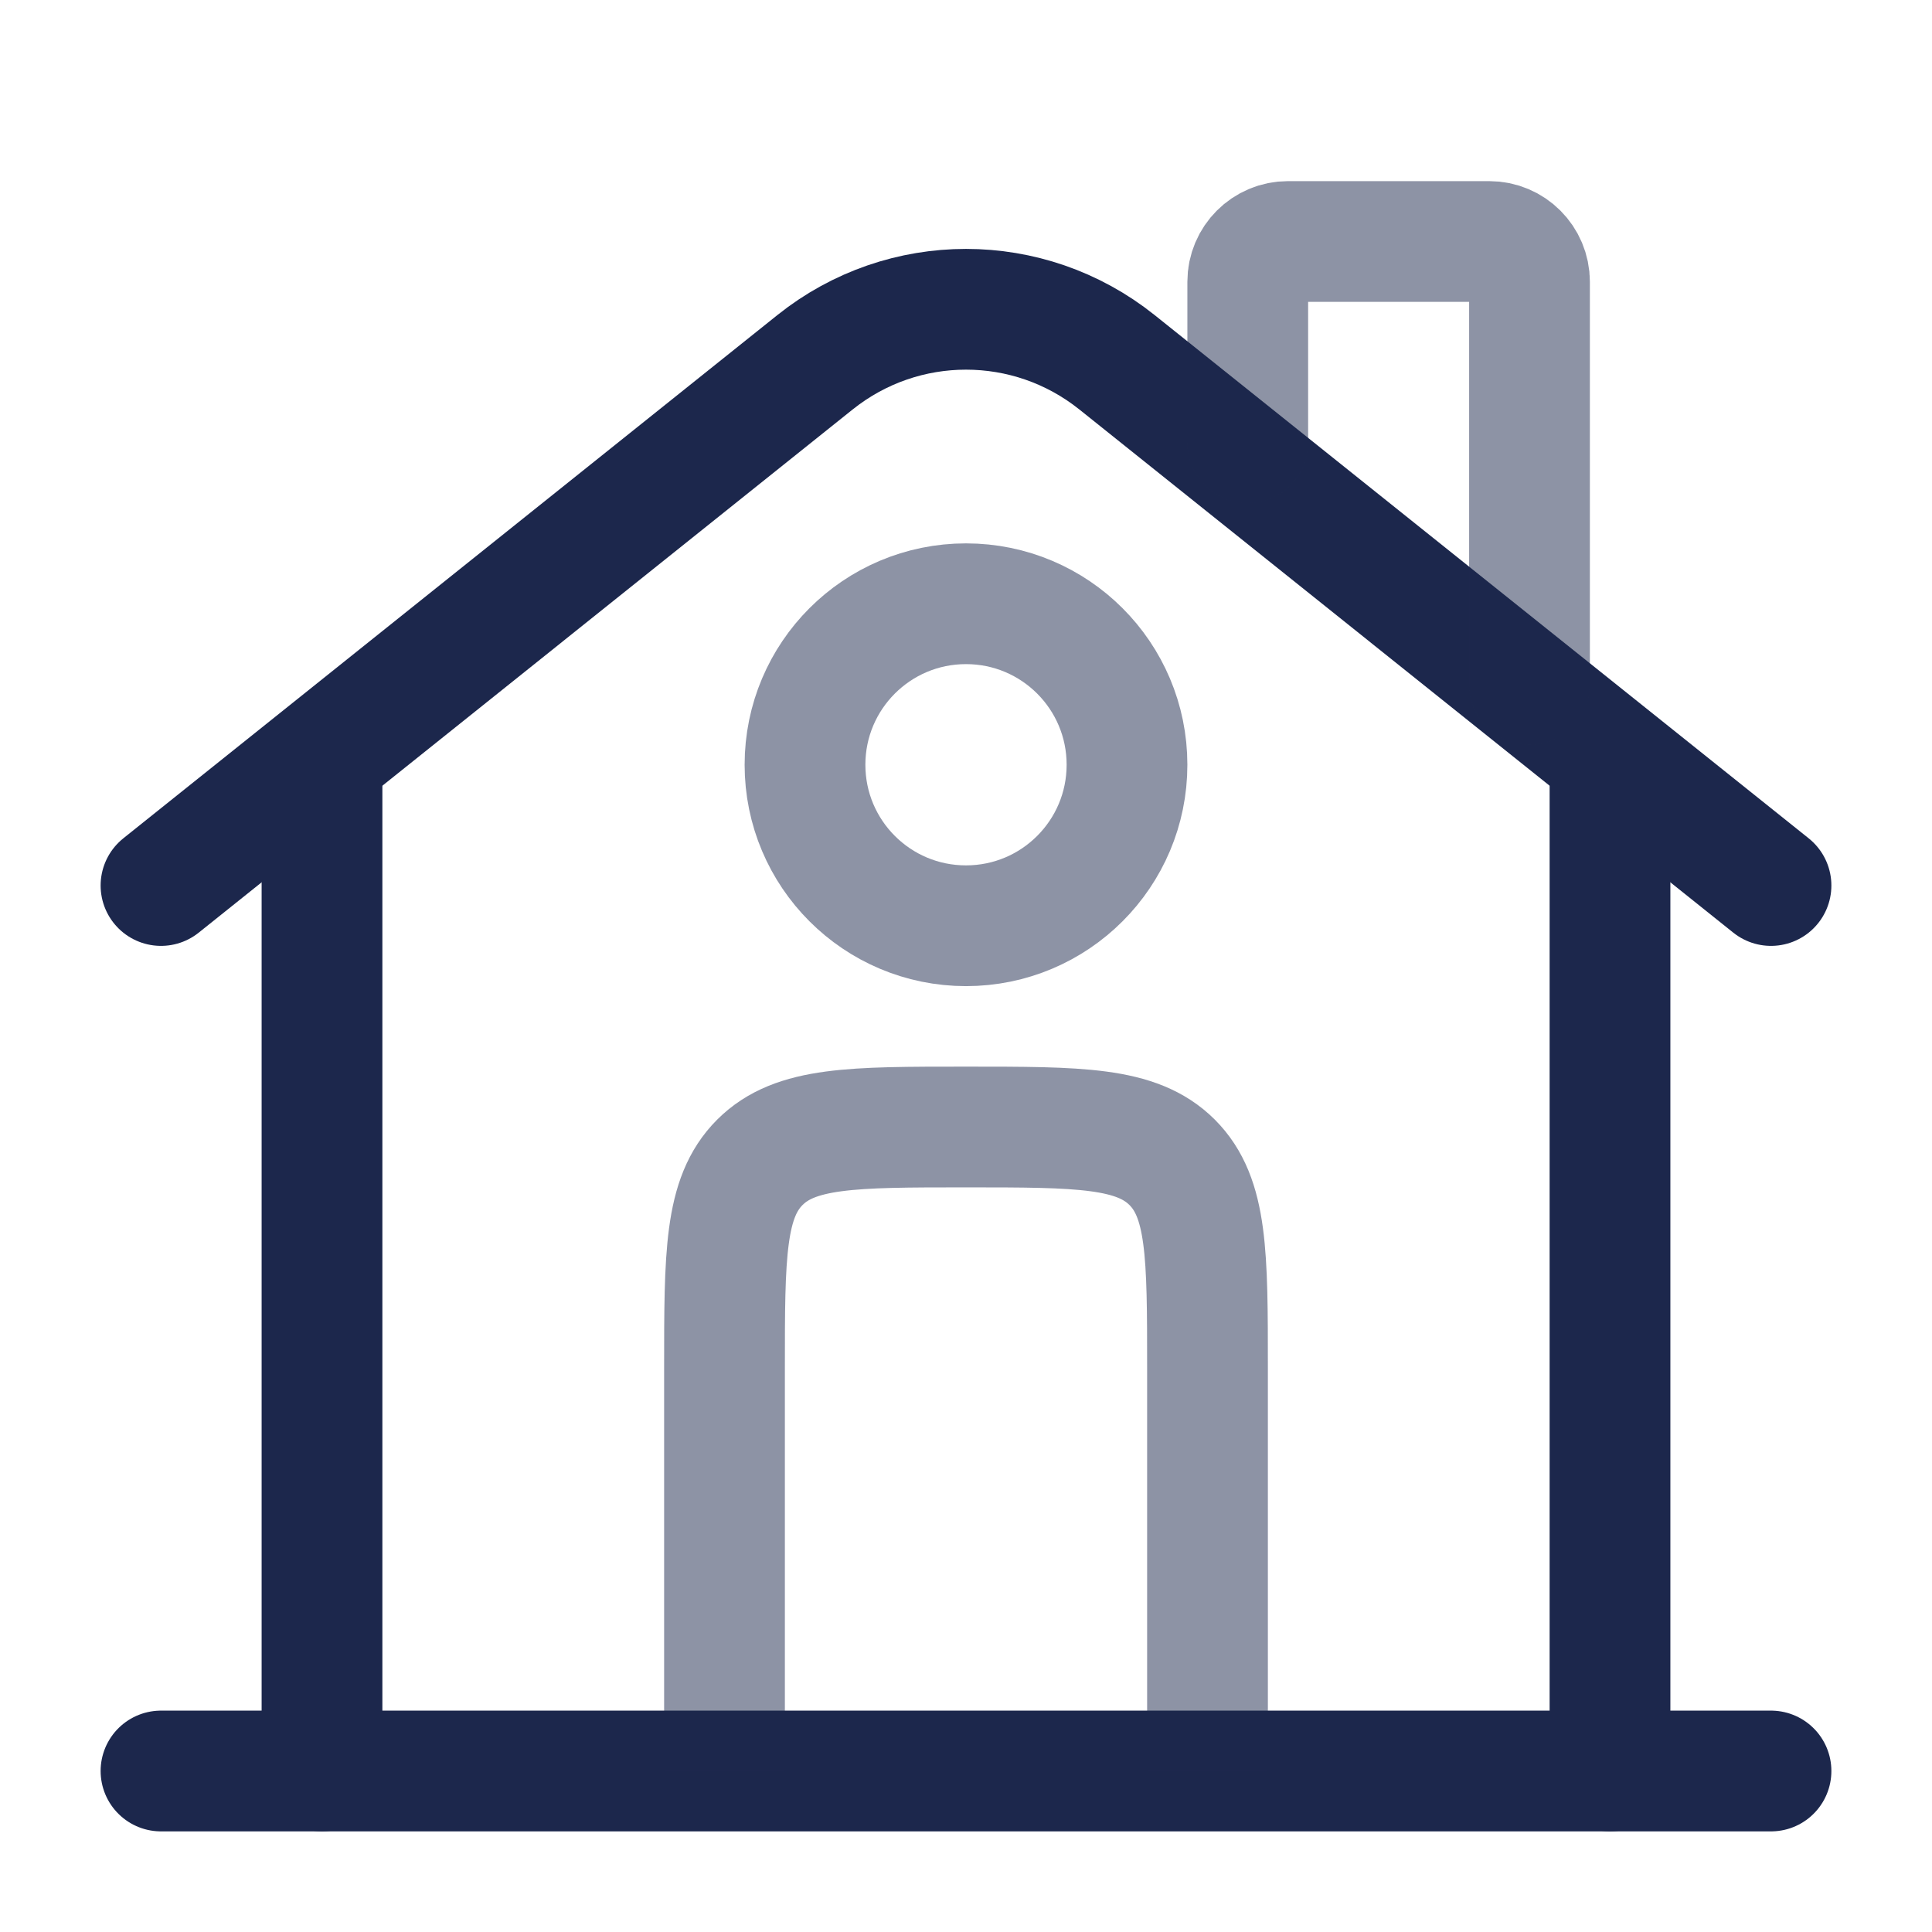
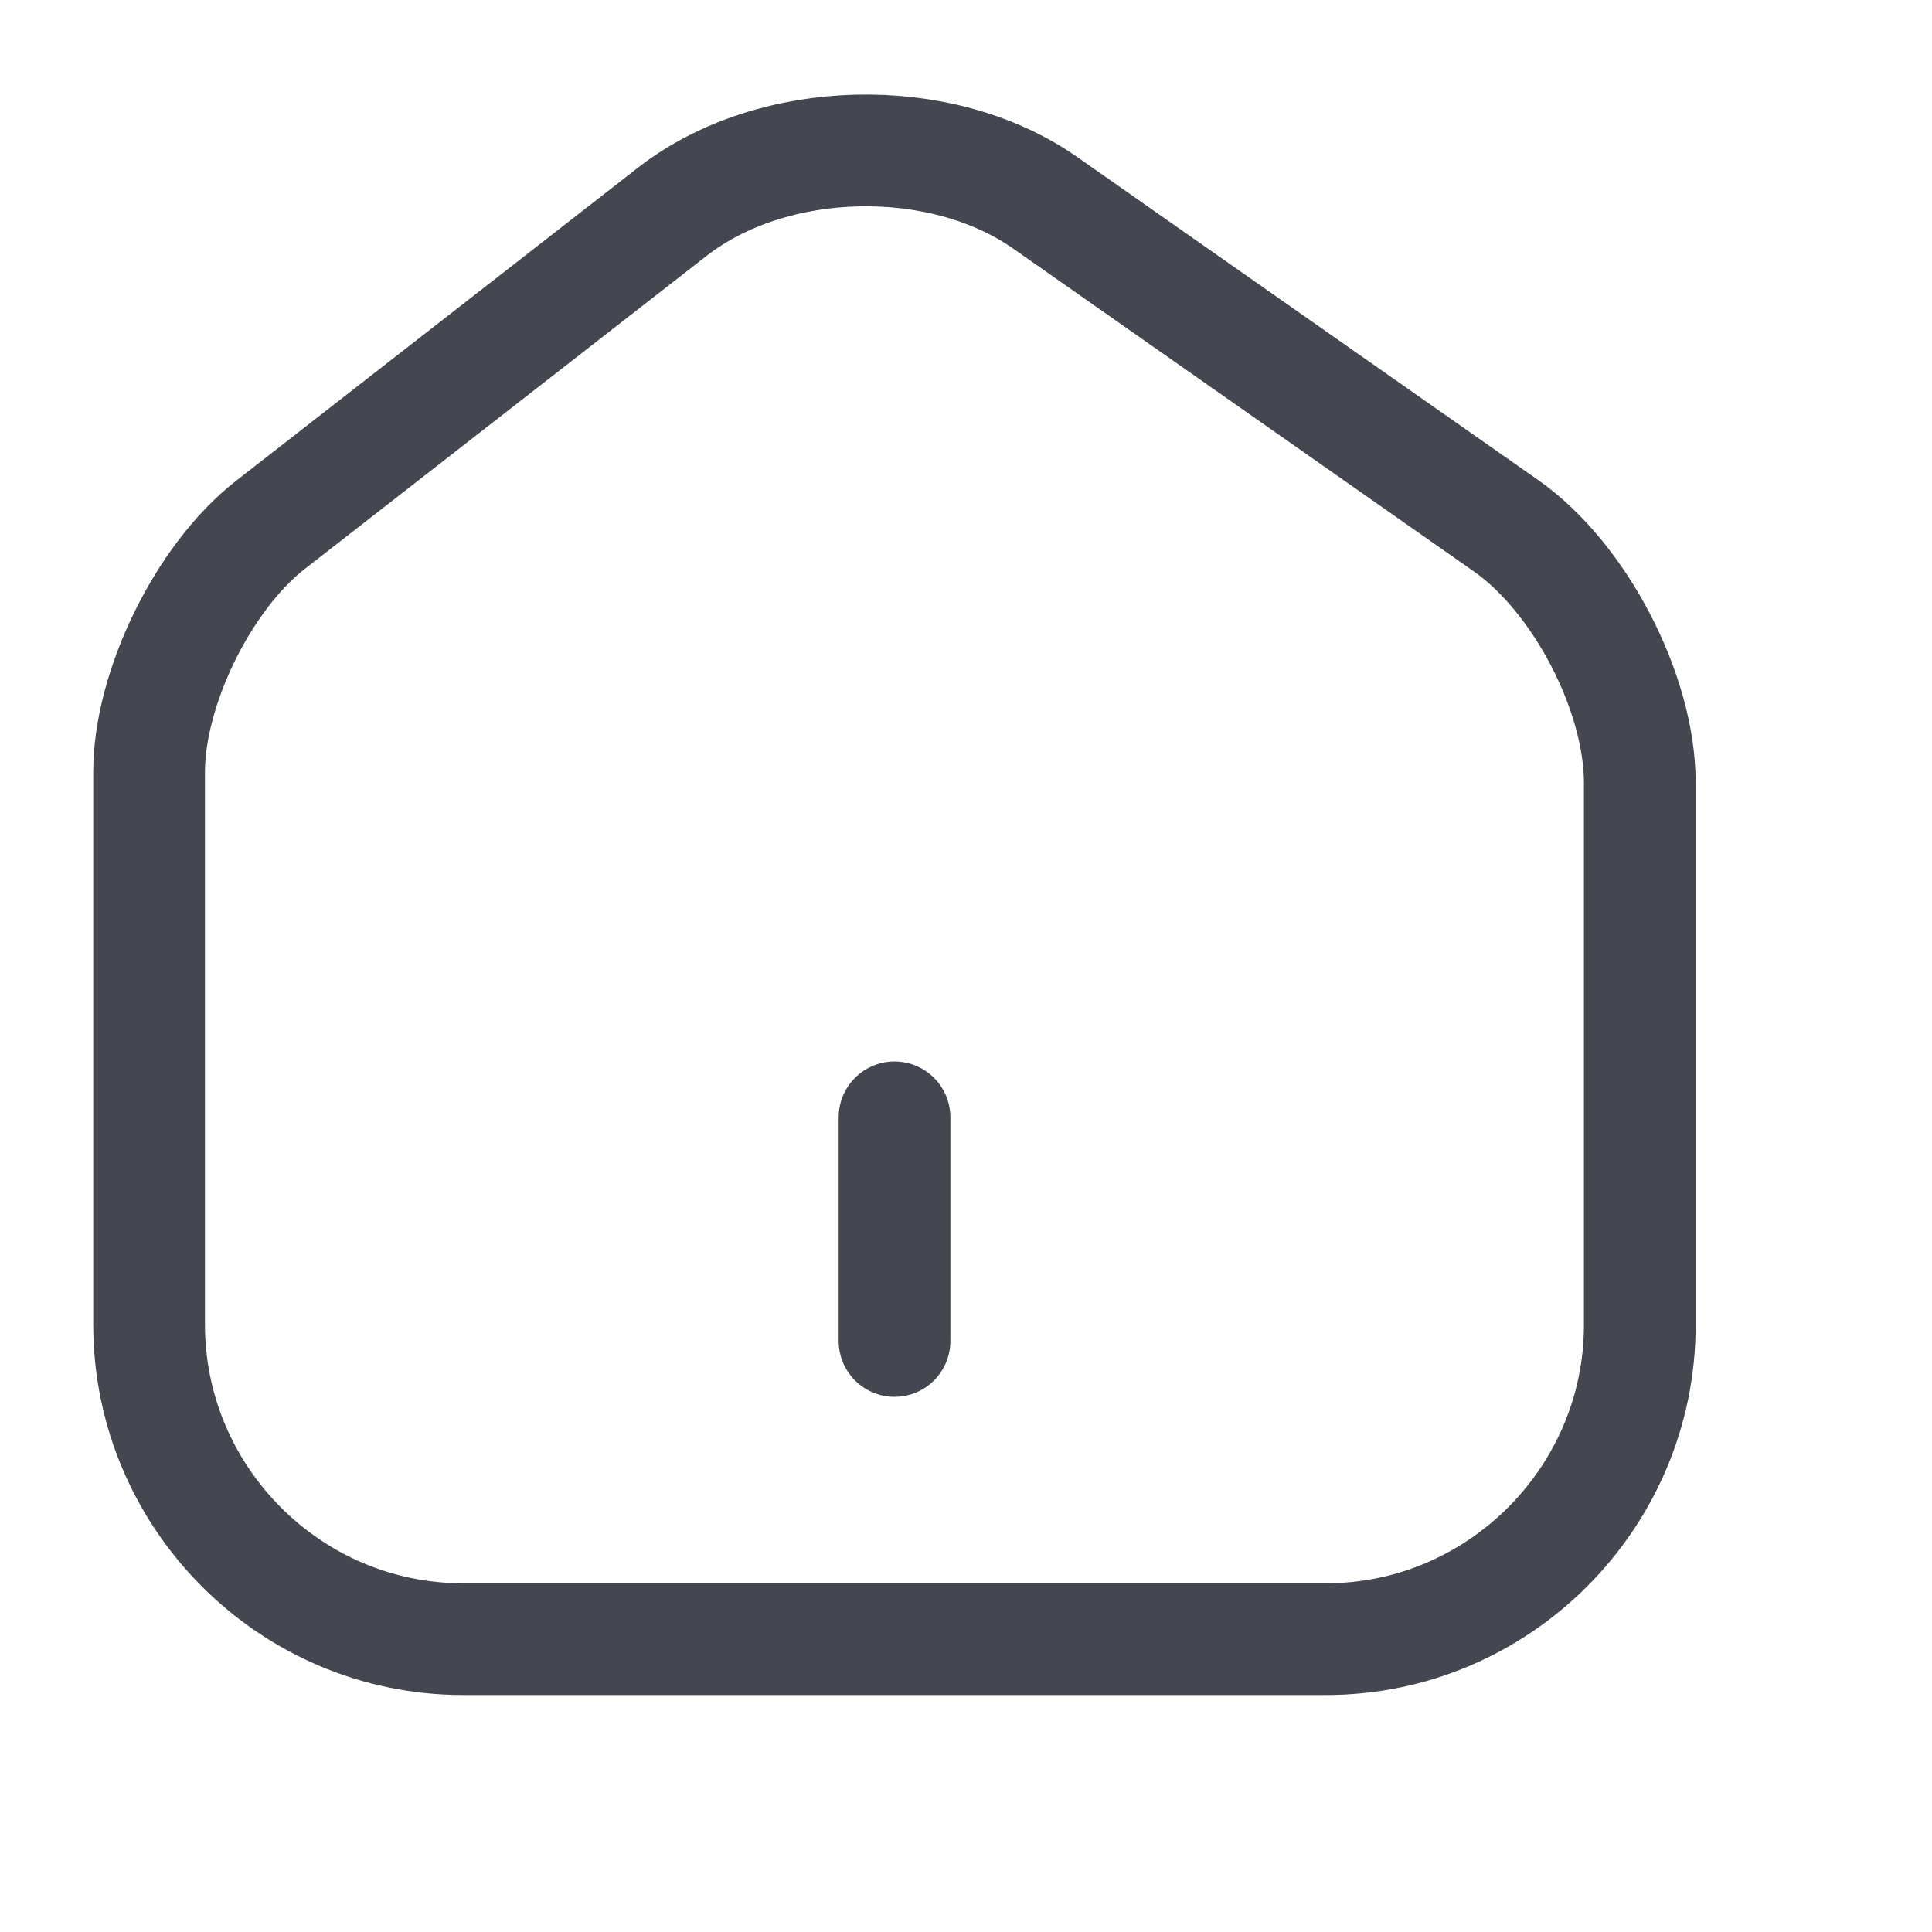
- <svg xmlns="http://www.w3.org/2000/svg" width="800px" height="800px" viewBox="0 0 24 24" fill="none">
-   <path d="M22 22L2 22" stroke="#1C274C" stroke-width="1.5" stroke-linecap="round" />
-   <path d="M2 11L10.126 4.499C11.222 3.623 12.778 3.623 13.874 4.499L22 11" stroke="#1C274C" stroke-width="1.5" stroke-linecap="round" />
-   <path opacity="0.5" d="M15.5 5.5V3.5C15.5 3.224 15.724 3 16 3H18.5C18.776 3 19 3.224 19 3.5V8.5" stroke="#1C274C" stroke-width="1.5" stroke-linecap="round" />
-   <path d="M4 22V9.5" stroke="#1C274C" stroke-width="1.5" stroke-linecap="round" />
-   <path d="M20 22V9.5" stroke="#1C274C" stroke-width="1.5" stroke-linecap="round" />
-   <path opacity="0.5" d="M15 22V17C15 15.586 15 14.879 14.561 14.439C14.121 14 13.414 14 12 14C10.586 14 9.879 14 9.439 14.439C9 14.879 9 15.586 9 17V22" stroke="#1C274C" stroke-width="1.5" />
-   <path opacity="0.5" d="M14 9.5C14 10.605 13.105 11.5 12 11.5C10.895 11.5 10 10.605 10 9.5C10 8.395 10.895 7.5 12 7.5C13.105 7.5 14 8.395 14 9.5Z" stroke="#1C274C" stroke-width="1.5" />
+ <svg xmlns="http://www.w3.org/2000/svg" width="12" height="12" viewBox="0 0 12 12" fill="none">
+   <path d="M4.176 1.315L1.681 3.259C1.264 3.583 0.926 4.273 0.926 4.796V8.227C0.926 9.301 1.801 10.181 2.875 10.181H8.236C9.31 10.181 10.185 9.301 10.185 8.231V4.861C10.185 4.301 9.81 3.583 9.352 3.264L6.491 1.259C5.843 0.806 4.801 0.829 4.176 1.315Z" stroke="#444750" stroke-width="0.694" stroke-linecap="round" stroke-linejoin="round" />
+   <path d="M5.556 8.329V6.94" stroke="#444750" stroke-width="0.694" stroke-linecap="round" stroke-linejoin="round" />
</svg>
